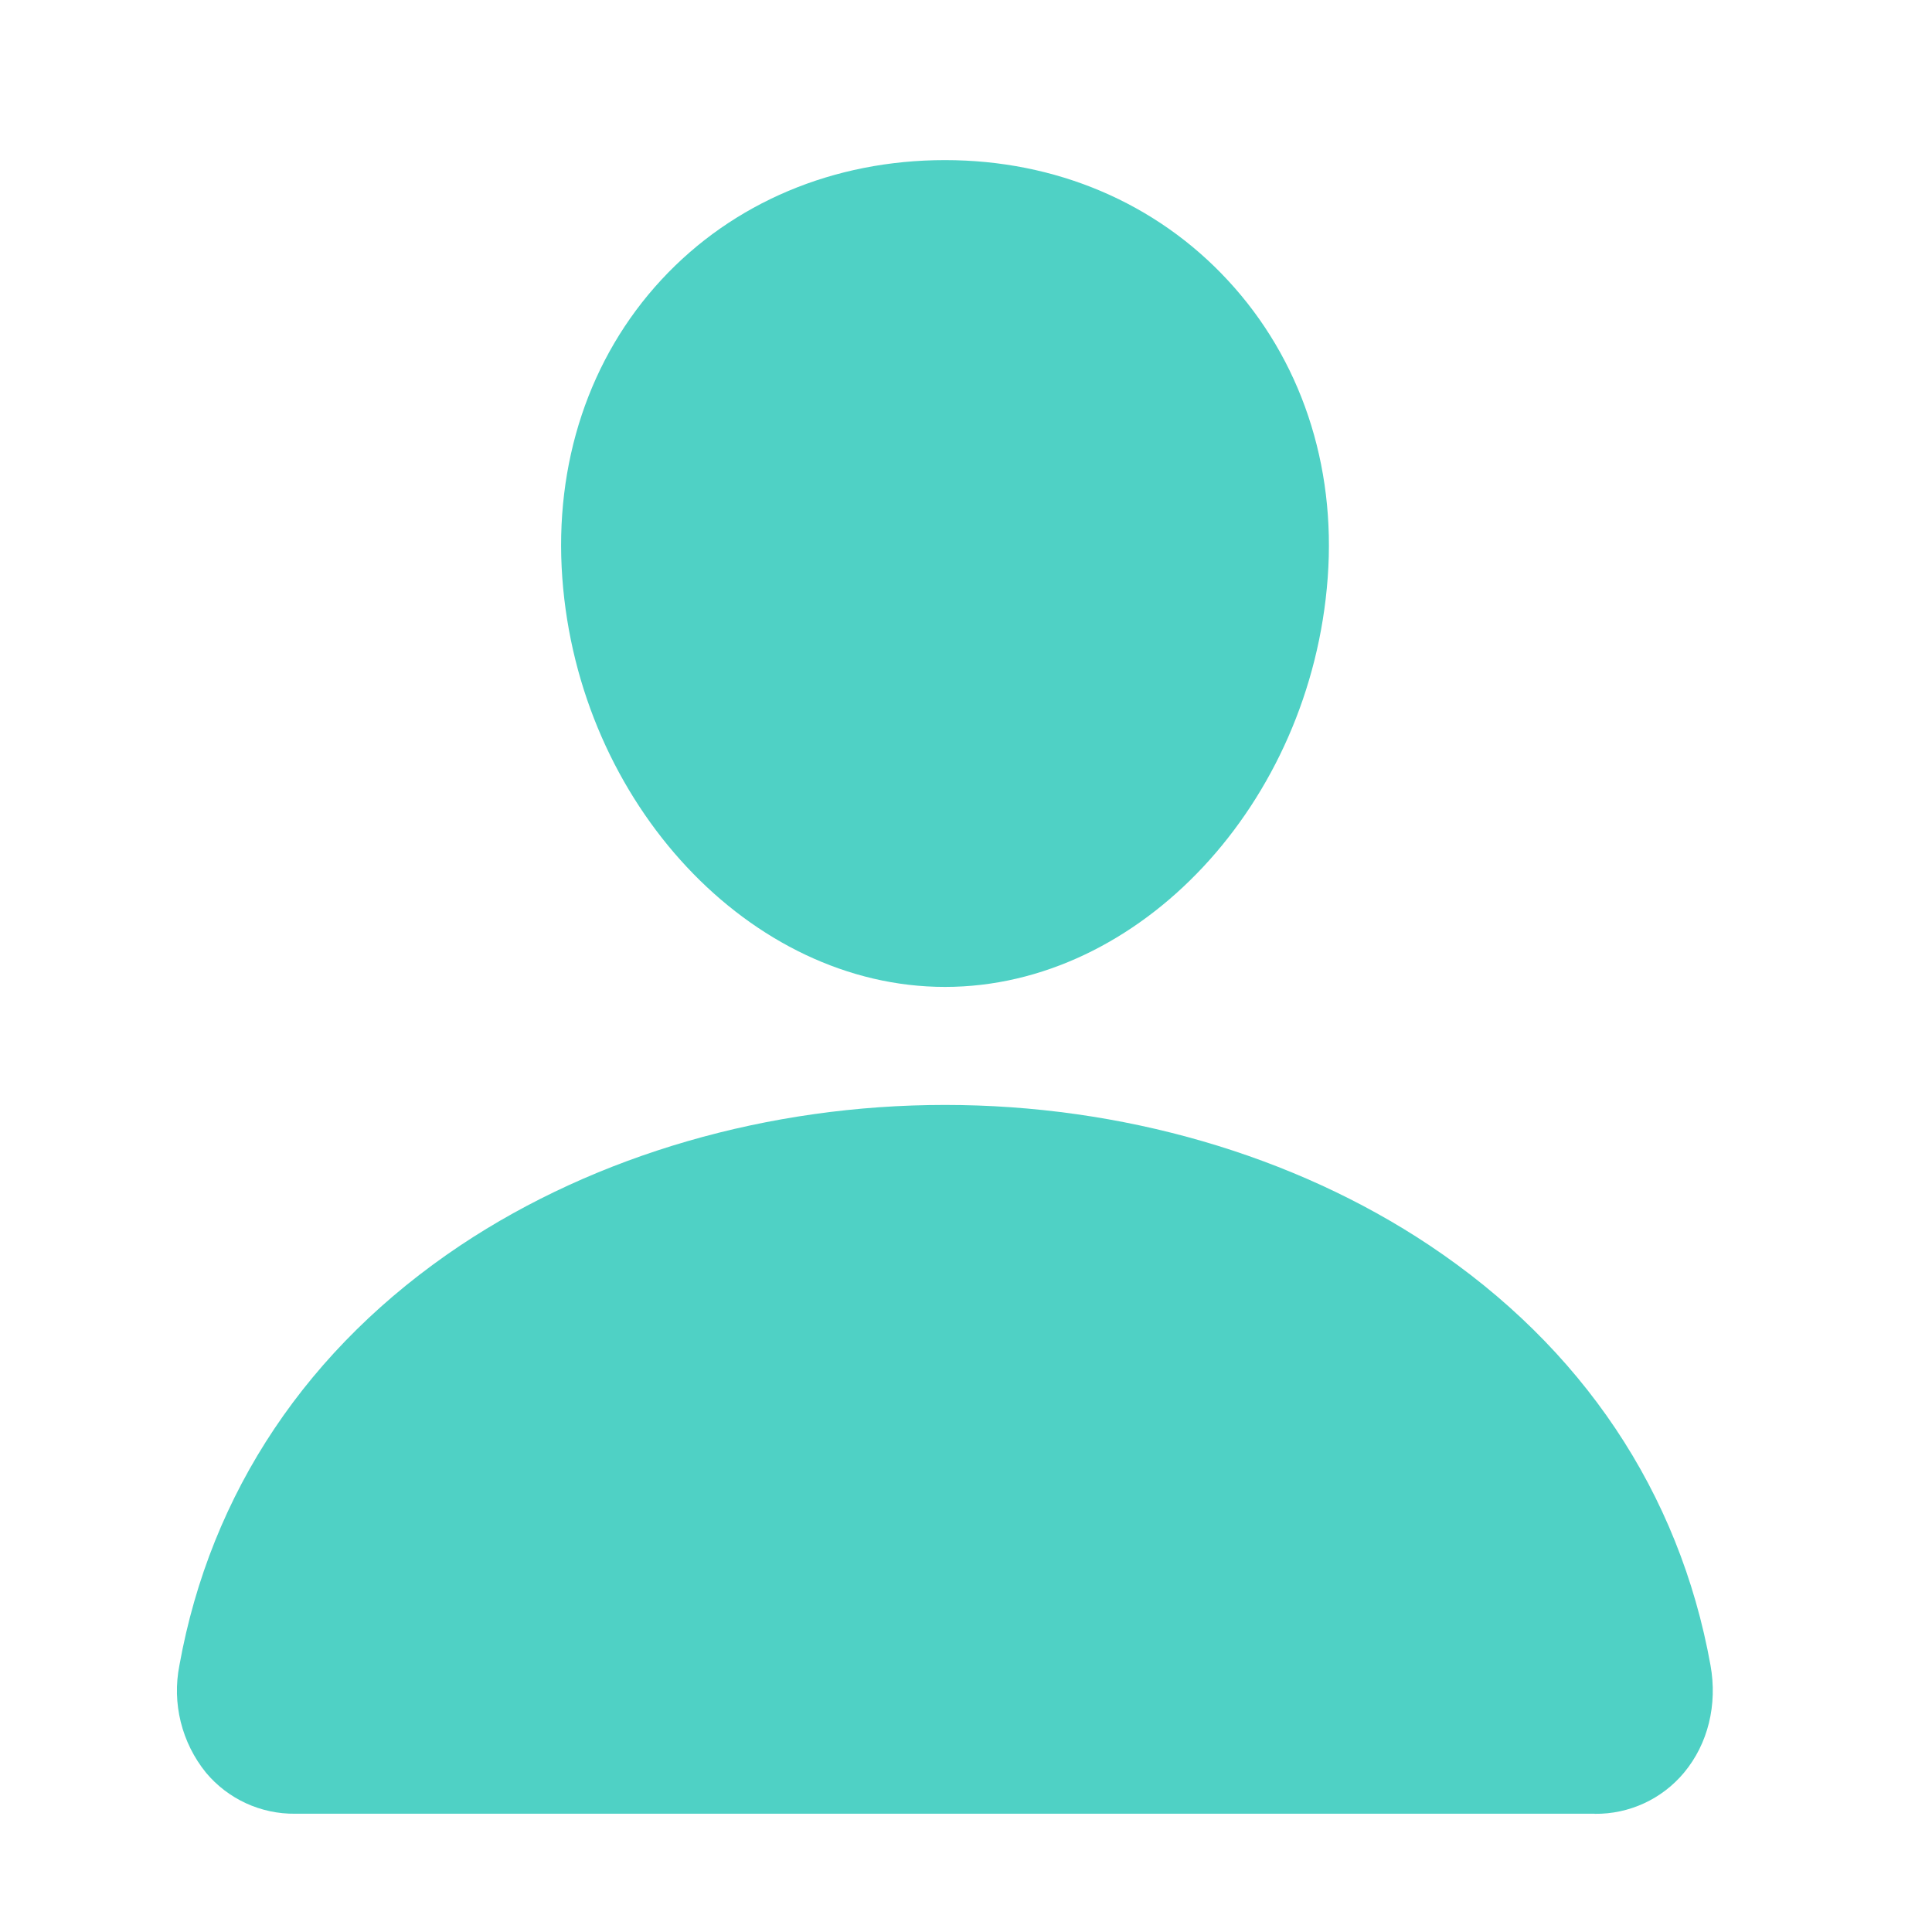
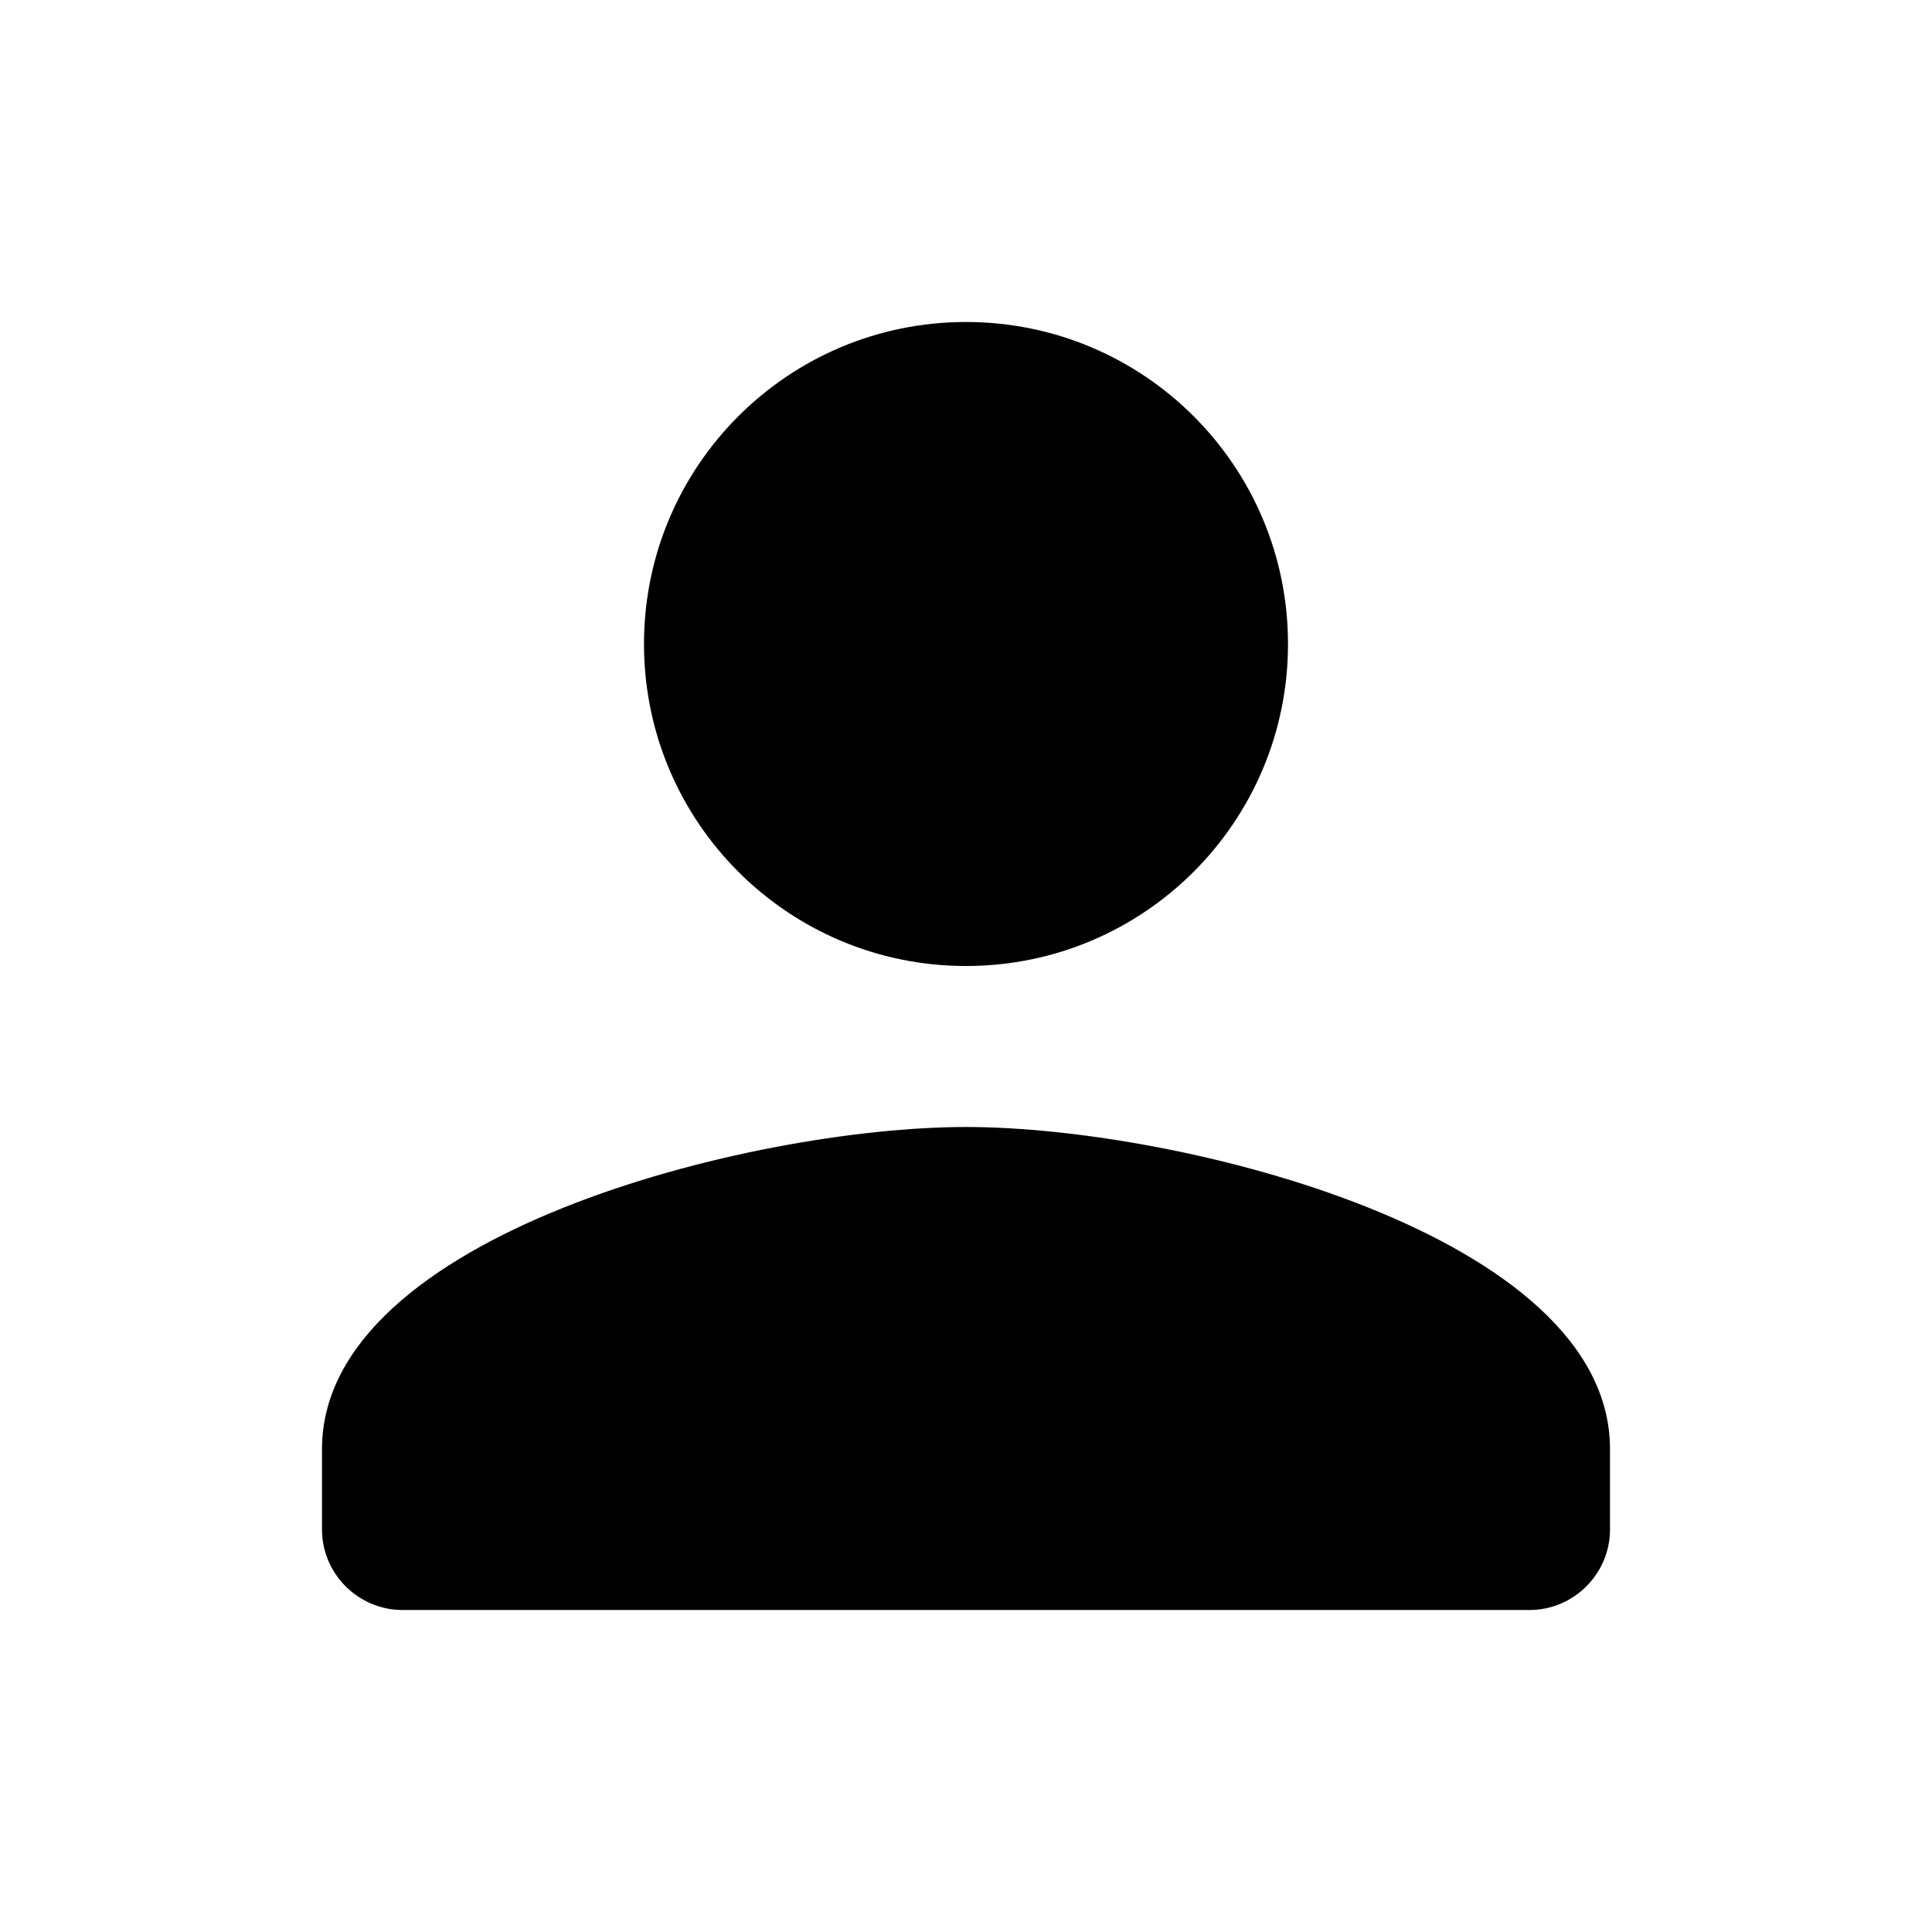
- <svg xmlns="http://www.w3.org/2000/svg" width="23" height="23" fill="none">
-   <path d="M14.618 3.338c-.855-.924-2.05-1.432-3.368-1.432-1.325 0-2.524.505-3.375 1.423-.86.928-1.28 2.188-1.181 3.55.195 2.686 2.239 4.87 4.556 4.87s4.358-2.184 4.556-4.87c.1-1.349-.322-2.607-1.188-3.541zM18.984 21.592H3.515a1.363 1.363 0 01-1.063-.489 1.552 1.552 0 01-.316-1.279c.371-2.058 1.529-3.786 3.348-5 1.616-1.076 3.664-1.67 5.766-1.67s4.15.594 5.765 1.67c1.82 1.214 2.977 2.942 3.348 5 .085.471-.03.937-.315 1.279a1.362 1.362 0 01-1.064.49z" fill="#4FD1C5" />
+ <svg xmlns="http://www.w3.org/2000/svg" height="24px" viewBox="0 0 24 24" width="24px" fill="#000000">
+   <path d="M0 0h24v24H0V0z" fill="none" />
+   <path d="M12 12c2.21 0 4-1.79 4-4s-1.79-4-4-4-4 1.79-4 4 1.79 4 4 4zm0 2c-2.67 0-8 1.34-8 4v1c0 .55.45 1 1 1h14c.55 0 1-.45 1-1v-1c0-2.66-5.33-4-8-4z" />
</svg>
